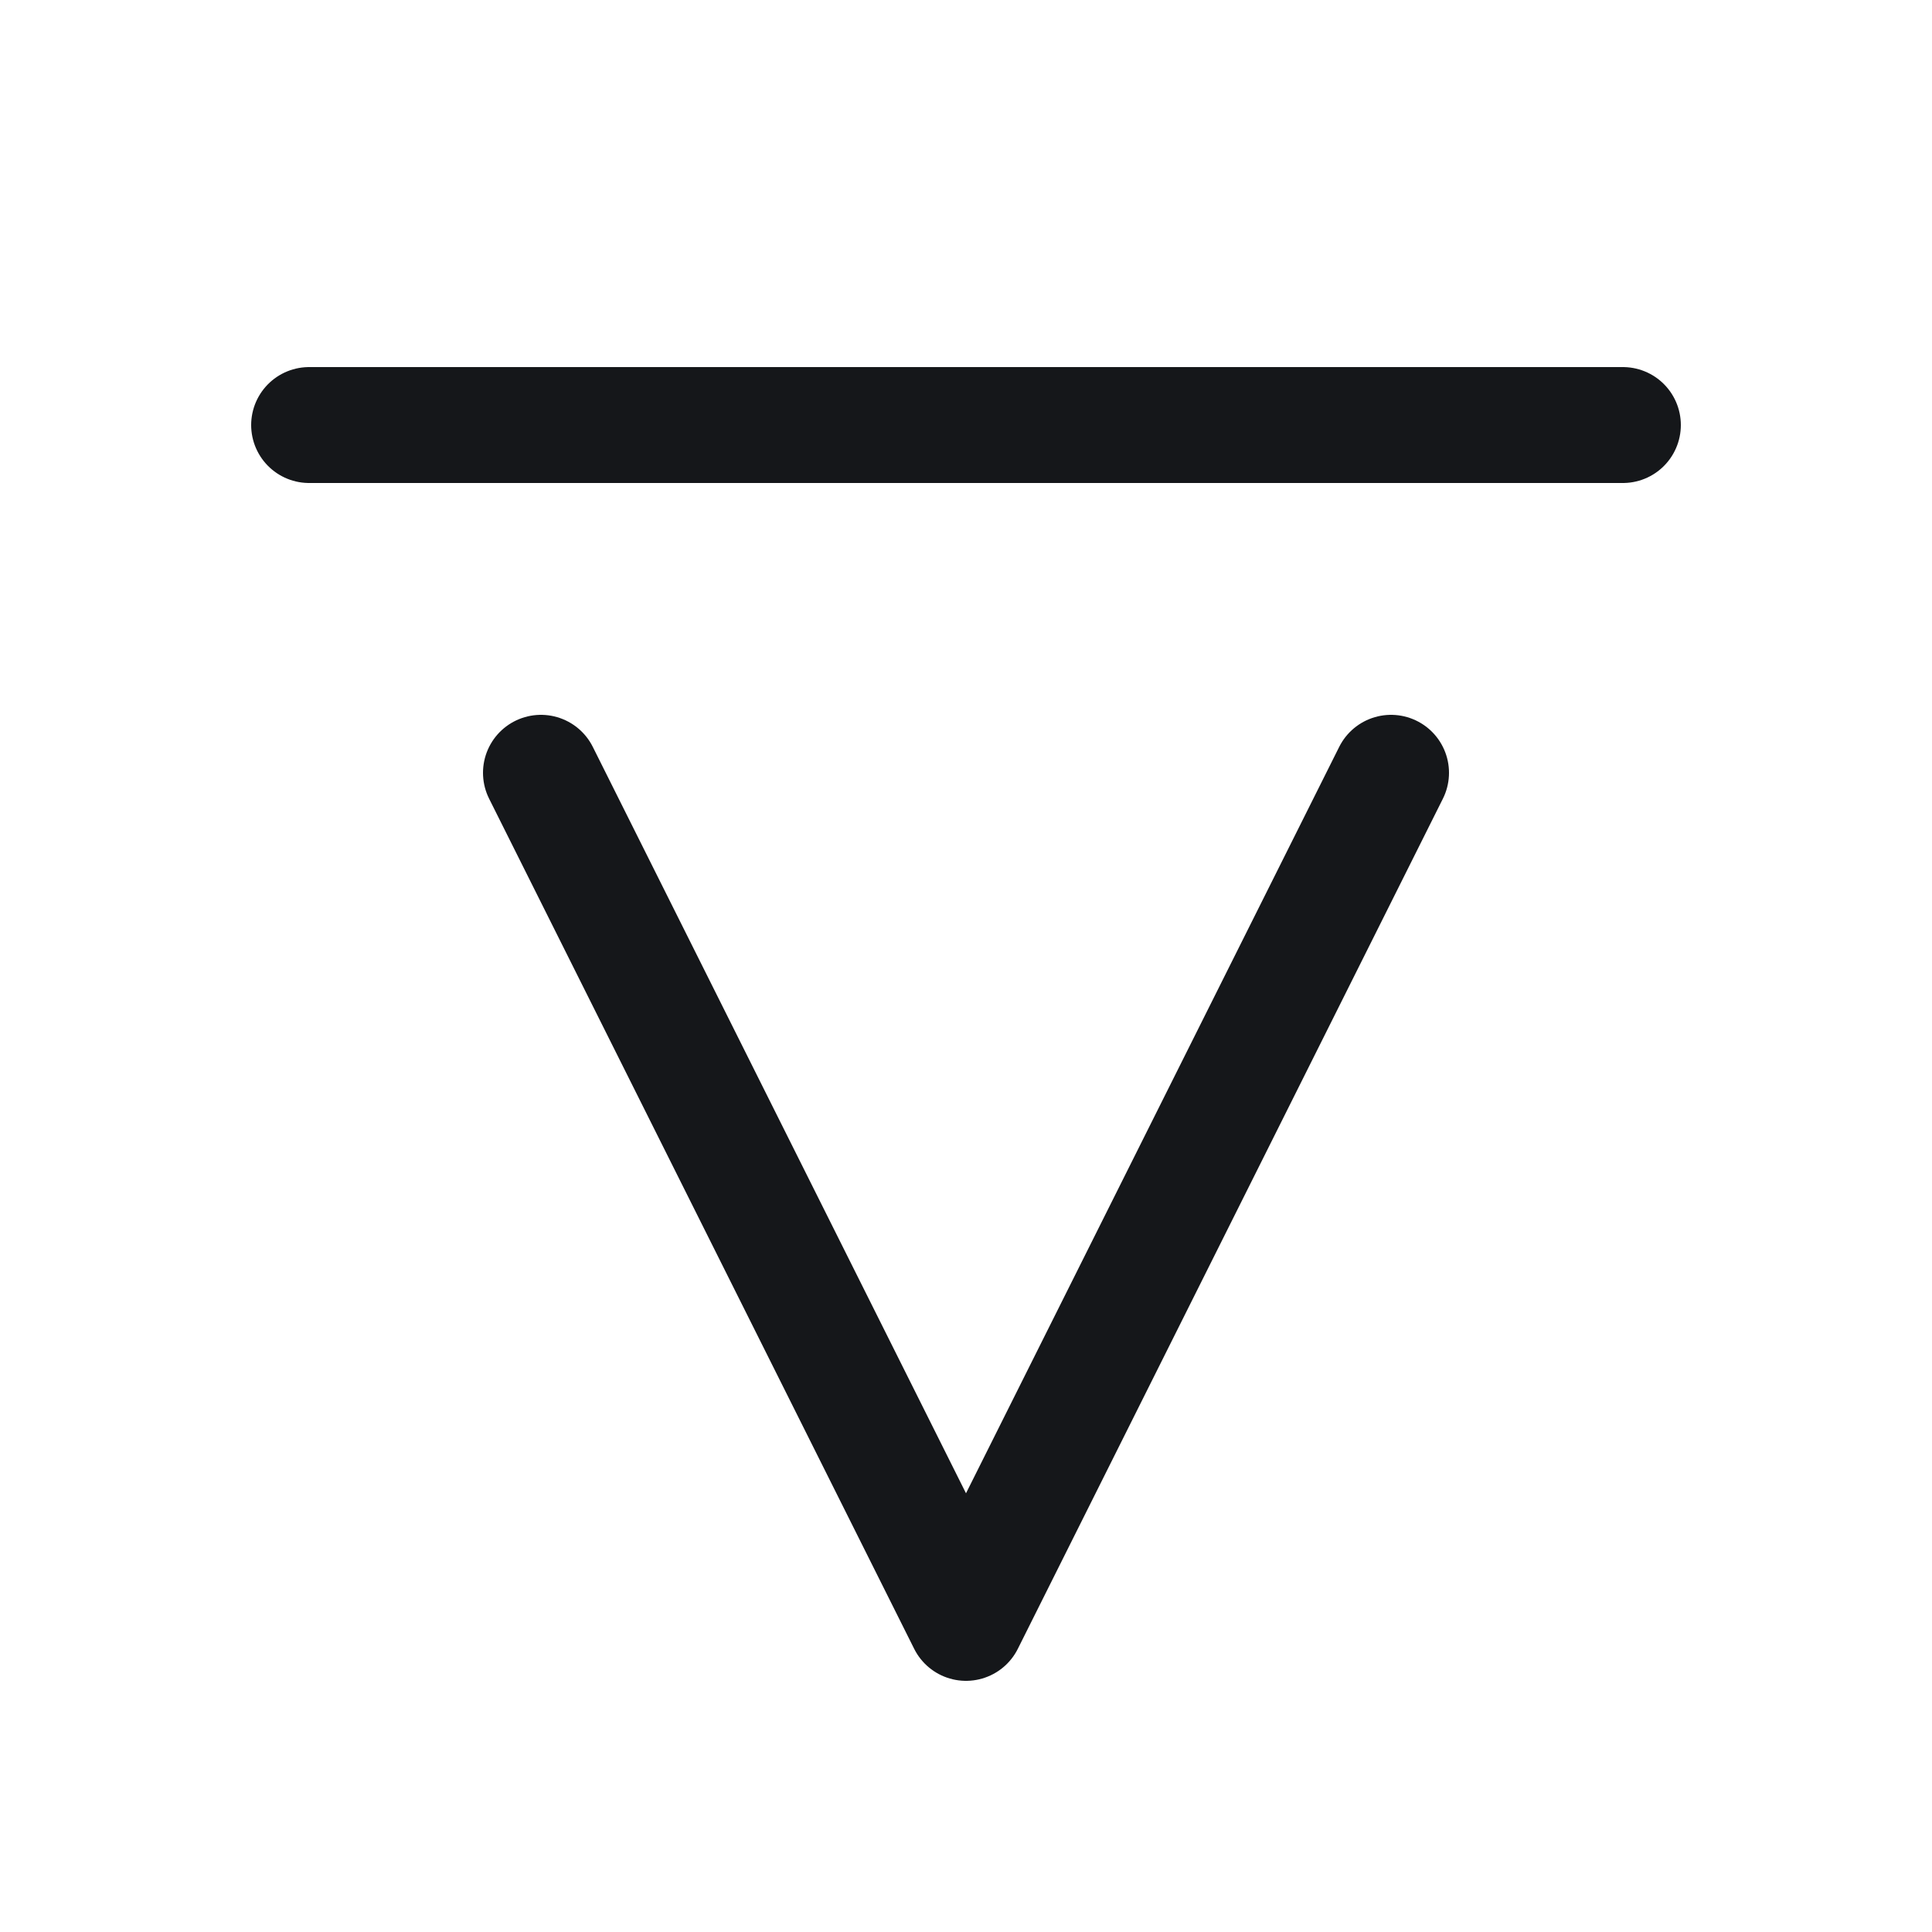
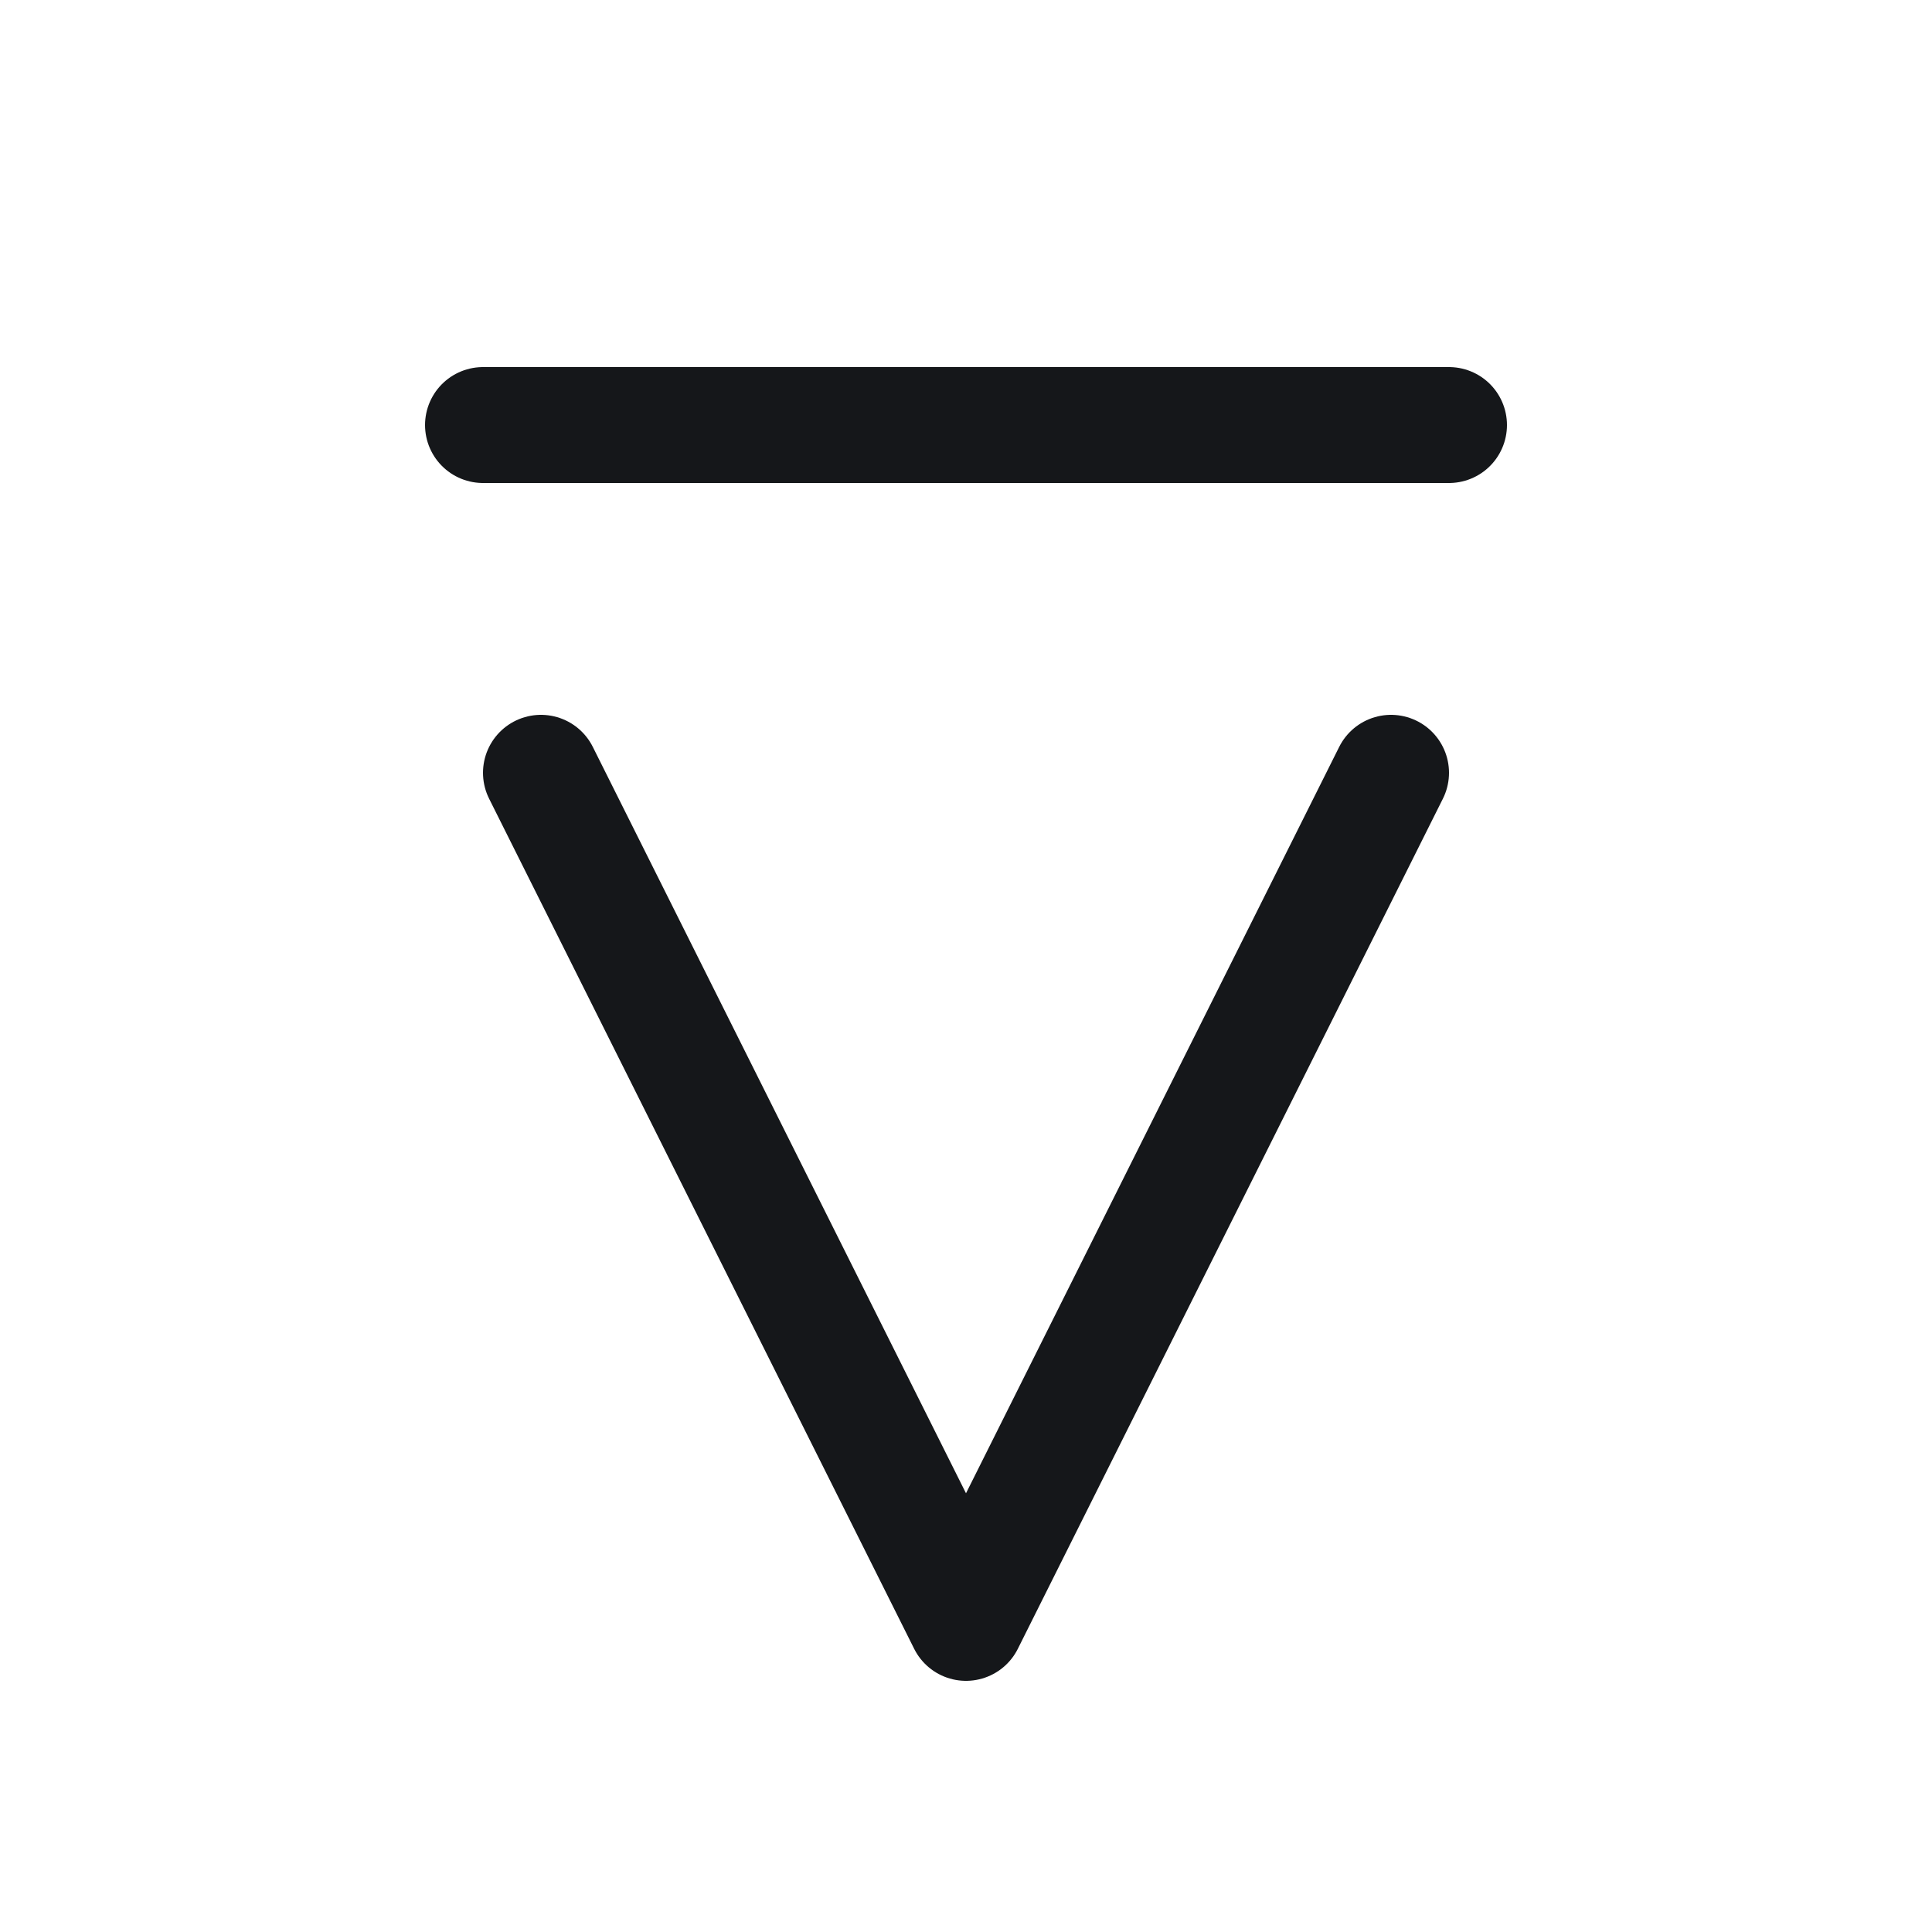
<svg xmlns="http://www.w3.org/2000/svg" viewBox="0 0 100 100">
  <style>path,line,circle,ellipse,polygon,polyline,rect{fill:none;stroke:#15171a;stroke-width:6;stroke-linecap:round;stroke-linejoin:round}.fill{fill:#15171a;stroke:none}</style>
-   <line x1="16" y1="22" x2="84" y2="22" />
+   <line x1="25" y1="22" x2="75" y2="22" />
  <path d="M28,40 L50,84 L72,40" />
</svg>
